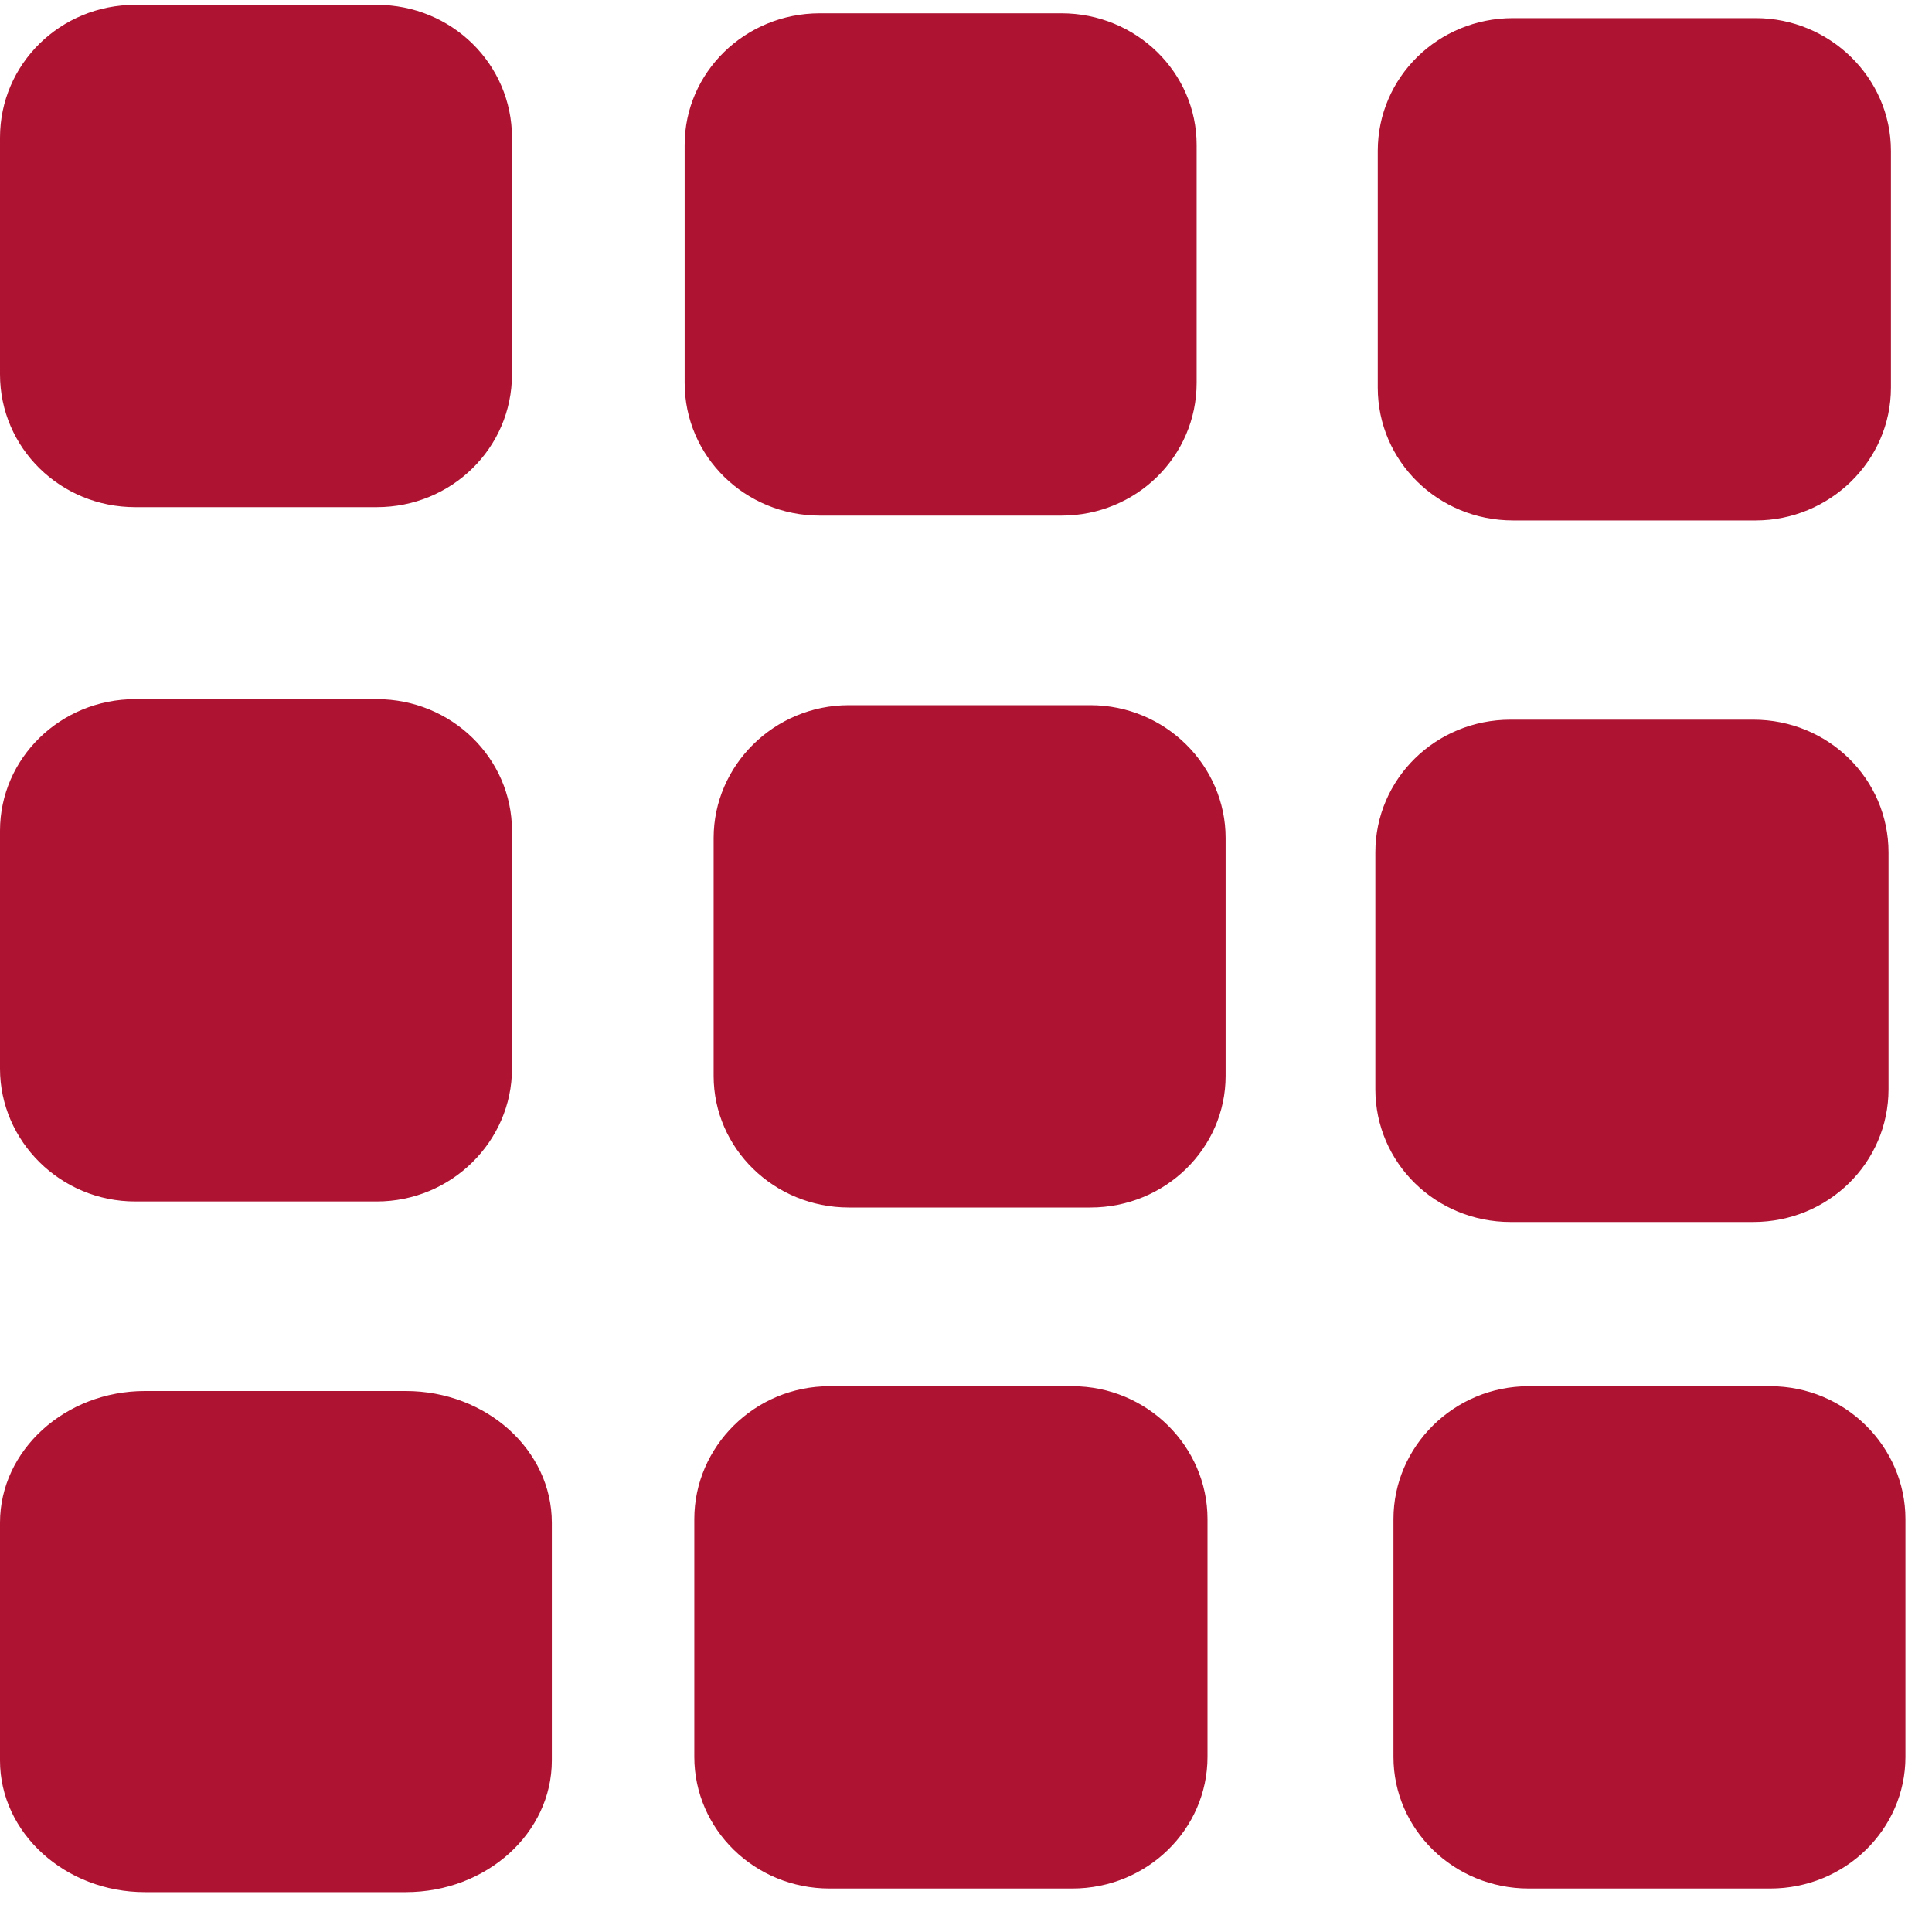
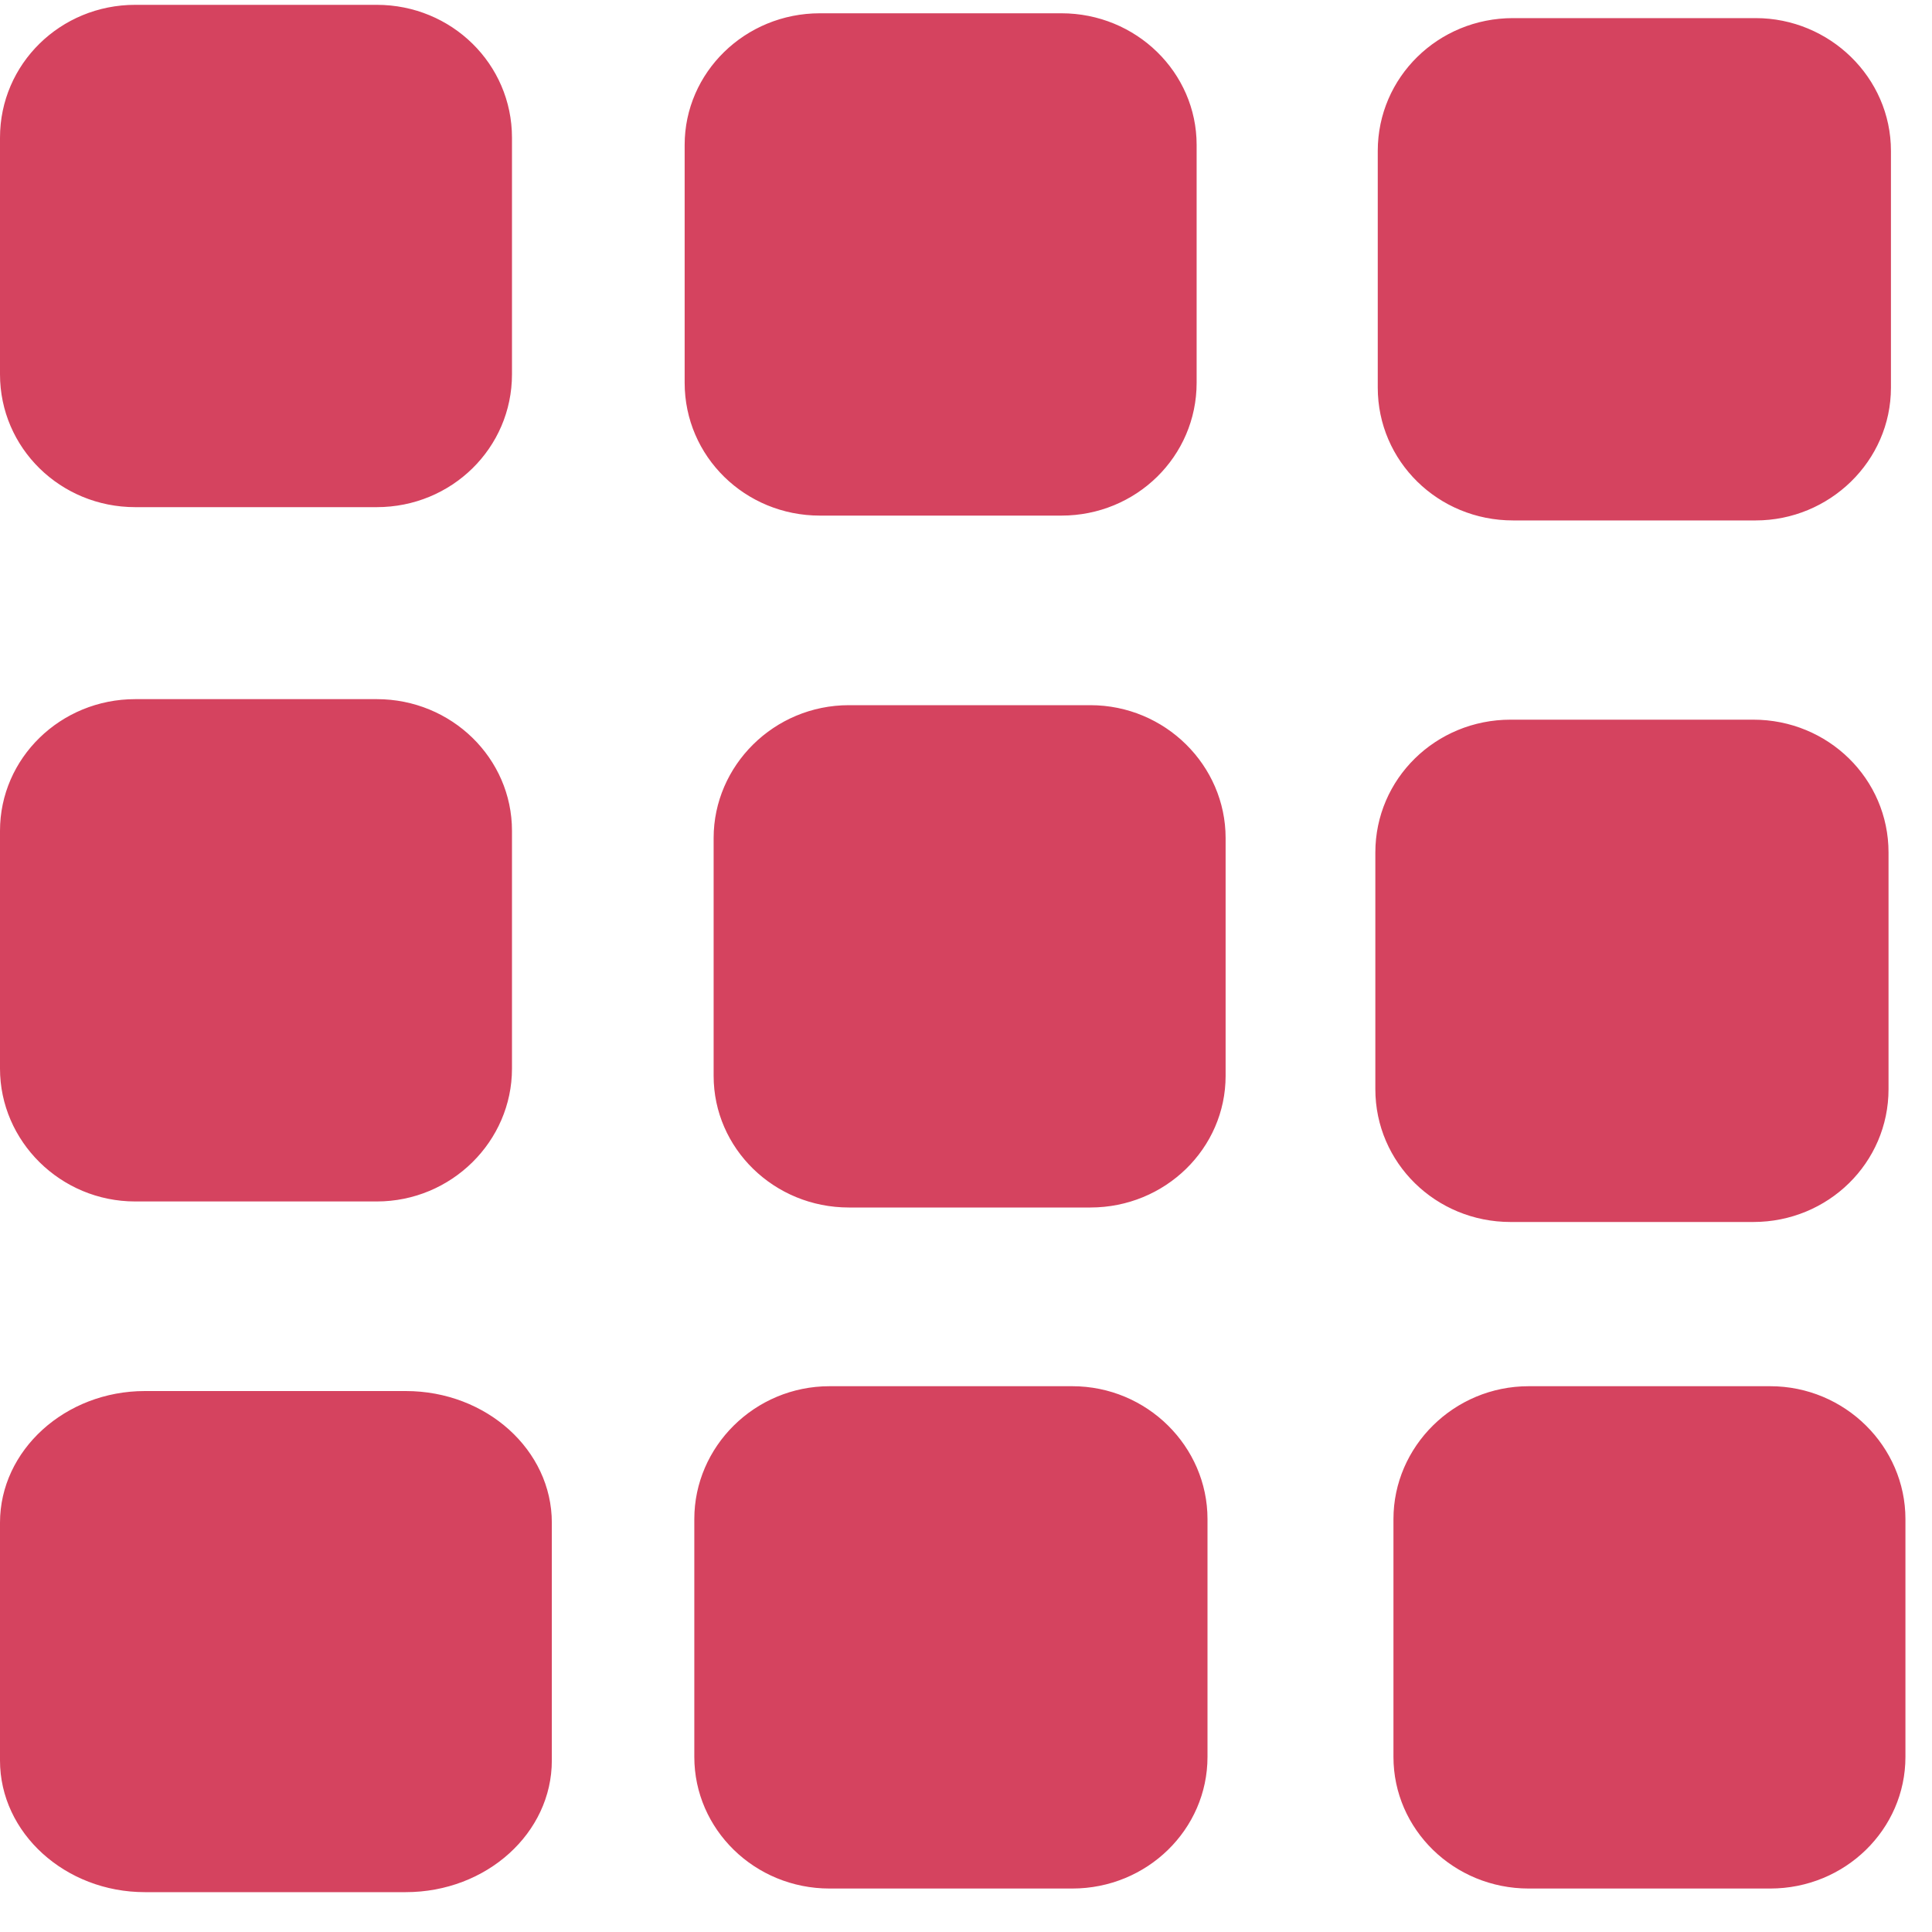
<svg xmlns="http://www.w3.org/2000/svg" width="16" height="16" viewBox="0 0 16 16" fill="none">
  <defs />
-   <path id="Vector" d="M3.12 0.04L1.12 0.04C0.5 0.04 0 0.53 0 1.14L0 3.1C0 3.71 0.5 4.2 1.12 4.2L3.12 4.2C3.74 4.2 4.24 3.71 4.24 3.1L4.24 1.14C4.24 0.53 3.74 0.04 3.12 0.04ZM8.79 0.11L6.79 0.11C6.17 0.11 5.67 0.6 5.67 1.2L5.67 3.17C5.67 3.78 6.17 4.27 6.79 4.27L8.79 4.27C9.41 4.27 9.91 3.78 9.91 3.17L9.91 1.2C9.91 0.6 9.41 0.11 8.79 0.11ZM14.54 0.15L12.53 0.15C11.91 0.15 11.41 0.64 11.41 1.25L11.41 3.21C11.41 3.82 11.91 4.31 12.53 4.31L14.54 4.31C15.15 4.31 15.66 3.82 15.66 3.21L15.66 1.25C15.66 0.64 15.15 0.15 14.54 0.15ZM3.12 5.79L1.12 5.79C0.5 5.79 0 6.28 0 6.88L0 8.85C0 9.45 0.5 9.95 1.12 9.95L3.12 9.95C3.74 9.95 4.24 9.45 4.24 8.85L4.24 6.88C4.24 6.28 3.74 5.79 3.12 5.79ZM9.03 5.84L7.03 5.84C6.41 5.84 5.91 6.34 5.91 6.94L5.91 8.91C5.91 9.51 6.41 10 7.03 10L9.03 10C9.65 10 10.15 9.51 10.15 8.91L10.15 6.94C10.15 6.34 9.65 5.84 9.03 5.84ZM14.52 5.96L12.51 5.96C11.89 5.96 11.39 6.45 11.39 7.06L11.39 9.02C11.39 9.63 11.89 10.12 12.51 10.12L14.52 10.12C15.14 10.12 15.64 9.63 15.64 9.02L15.64 7.06C15.64 6.45 15.14 5.96 14.52 5.96ZM8.88 11.48L6.87 11.48C6.25 11.48 5.75 11.98 5.75 12.58L5.75 14.55C5.75 15.15 6.25 15.64 6.87 15.64L8.88 15.64C9.5 15.64 10 15.15 10 14.55L10 12.58C10 11.98 9.5 11.48 8.88 11.48ZM14.66 11.48L12.66 11.48C12.04 11.48 11.54 11.98 11.54 12.58L11.54 14.55C11.54 15.15 12.04 15.64 12.66 15.64L14.66 15.64C15.28 15.64 15.78 15.15 15.78 14.55L15.78 12.58C15.78 11.98 15.28 11.48 14.66 11.48ZM3.36 11.52L1.2 11.52C0.54 11.52 0 12.01 0 12.61L0 14.58C0 15.18 0.54 15.67 1.2 15.67L3.36 15.67C4.03 15.67 4.57 15.18 4.57 14.58L4.57 12.61C4.57 12.01 4.03 11.52 3.36 11.52Z" fill="#AE1332" fill-opacity="1" fill-rule="evenodd" />
+   <path id="Vector" d="M3.12 0.04L1.12 0.04C0.5 0.04 0 0.53 0 1.14L0 3.1C0 3.71 0.5 4.2 1.12 4.2L3.12 4.2C3.74 4.2 4.24 3.71 4.24 3.1L4.24 1.14C4.24 0.53 3.74 0.04 3.12 0.04ZM8.79 0.11L6.79 0.11C6.17 0.11 5.67 0.6 5.67 1.2L5.67 3.17C5.67 3.78 6.17 4.27 6.79 4.27L8.79 4.27C9.41 4.27 9.91 3.78 9.91 3.17L9.91 1.2C9.91 0.6 9.41 0.11 8.79 0.11ZM14.54 0.15L12.53 0.15C11.91 0.15 11.41 0.64 11.41 1.25L11.41 3.21C11.41 3.82 11.91 4.31 12.53 4.31L14.54 4.31C15.15 4.31 15.66 3.82 15.66 3.21L15.66 1.25C15.66 0.64 15.15 0.15 14.54 0.15ZM3.12 5.79L1.12 5.79C0.5 5.79 0 6.28 0 6.88L0 8.85C0 9.45 0.5 9.95 1.12 9.95L3.12 9.95C3.74 9.95 4.24 9.45 4.24 8.85L4.24 6.88C4.24 6.28 3.74 5.79 3.12 5.79ZM9.03 5.84L7.03 5.84C6.41 5.84 5.91 6.34 5.91 6.94L5.91 8.91C5.91 9.51 6.41 10 7.03 10L9.03 10C9.65 10 10.15 9.51 10.15 8.91L10.15 6.94C10.15 6.34 9.65 5.84 9.03 5.84ZM14.52 5.96L12.51 5.96C11.89 5.96 11.39 6.45 11.39 7.06L11.39 9.02C11.39 9.63 11.89 10.12 12.51 10.12L14.52 10.12C15.14 10.12 15.64 9.63 15.64 9.02L15.64 7.06C15.64 6.45 15.14 5.96 14.52 5.96ZM8.88 11.48L6.87 11.48C6.25 11.48 5.75 11.98 5.75 12.58L5.75 14.55C5.75 15.15 6.25 15.64 6.87 15.64L8.88 15.64C9.5 15.64 10 15.15 10 14.55L10 12.58C10 11.98 9.5 11.48 8.88 11.48ZM14.66 11.48L12.66 11.48C12.04 11.48 11.54 11.98 11.54 12.58L11.54 14.55C11.54 15.15 12.04 15.64 12.66 15.64L14.66 15.64C15.28 15.64 15.78 15.15 15.78 14.55L15.78 12.58C15.78 11.98 15.28 11.48 14.66 11.48ZM3.36 11.52L1.2 11.52C0.54 11.52 0 12.01 0 12.61L0 14.58C0 15.18 0.54 15.67 1.2 15.67L3.36 15.67C4.03 15.67 4.57 15.18 4.57 14.58L4.57 12.61C4.57 12.01 4.03 11.52 3.36 11.52Z" fill="#D5435F" fill-opacity="1" fill-rule="evenodd" />
</svg>
